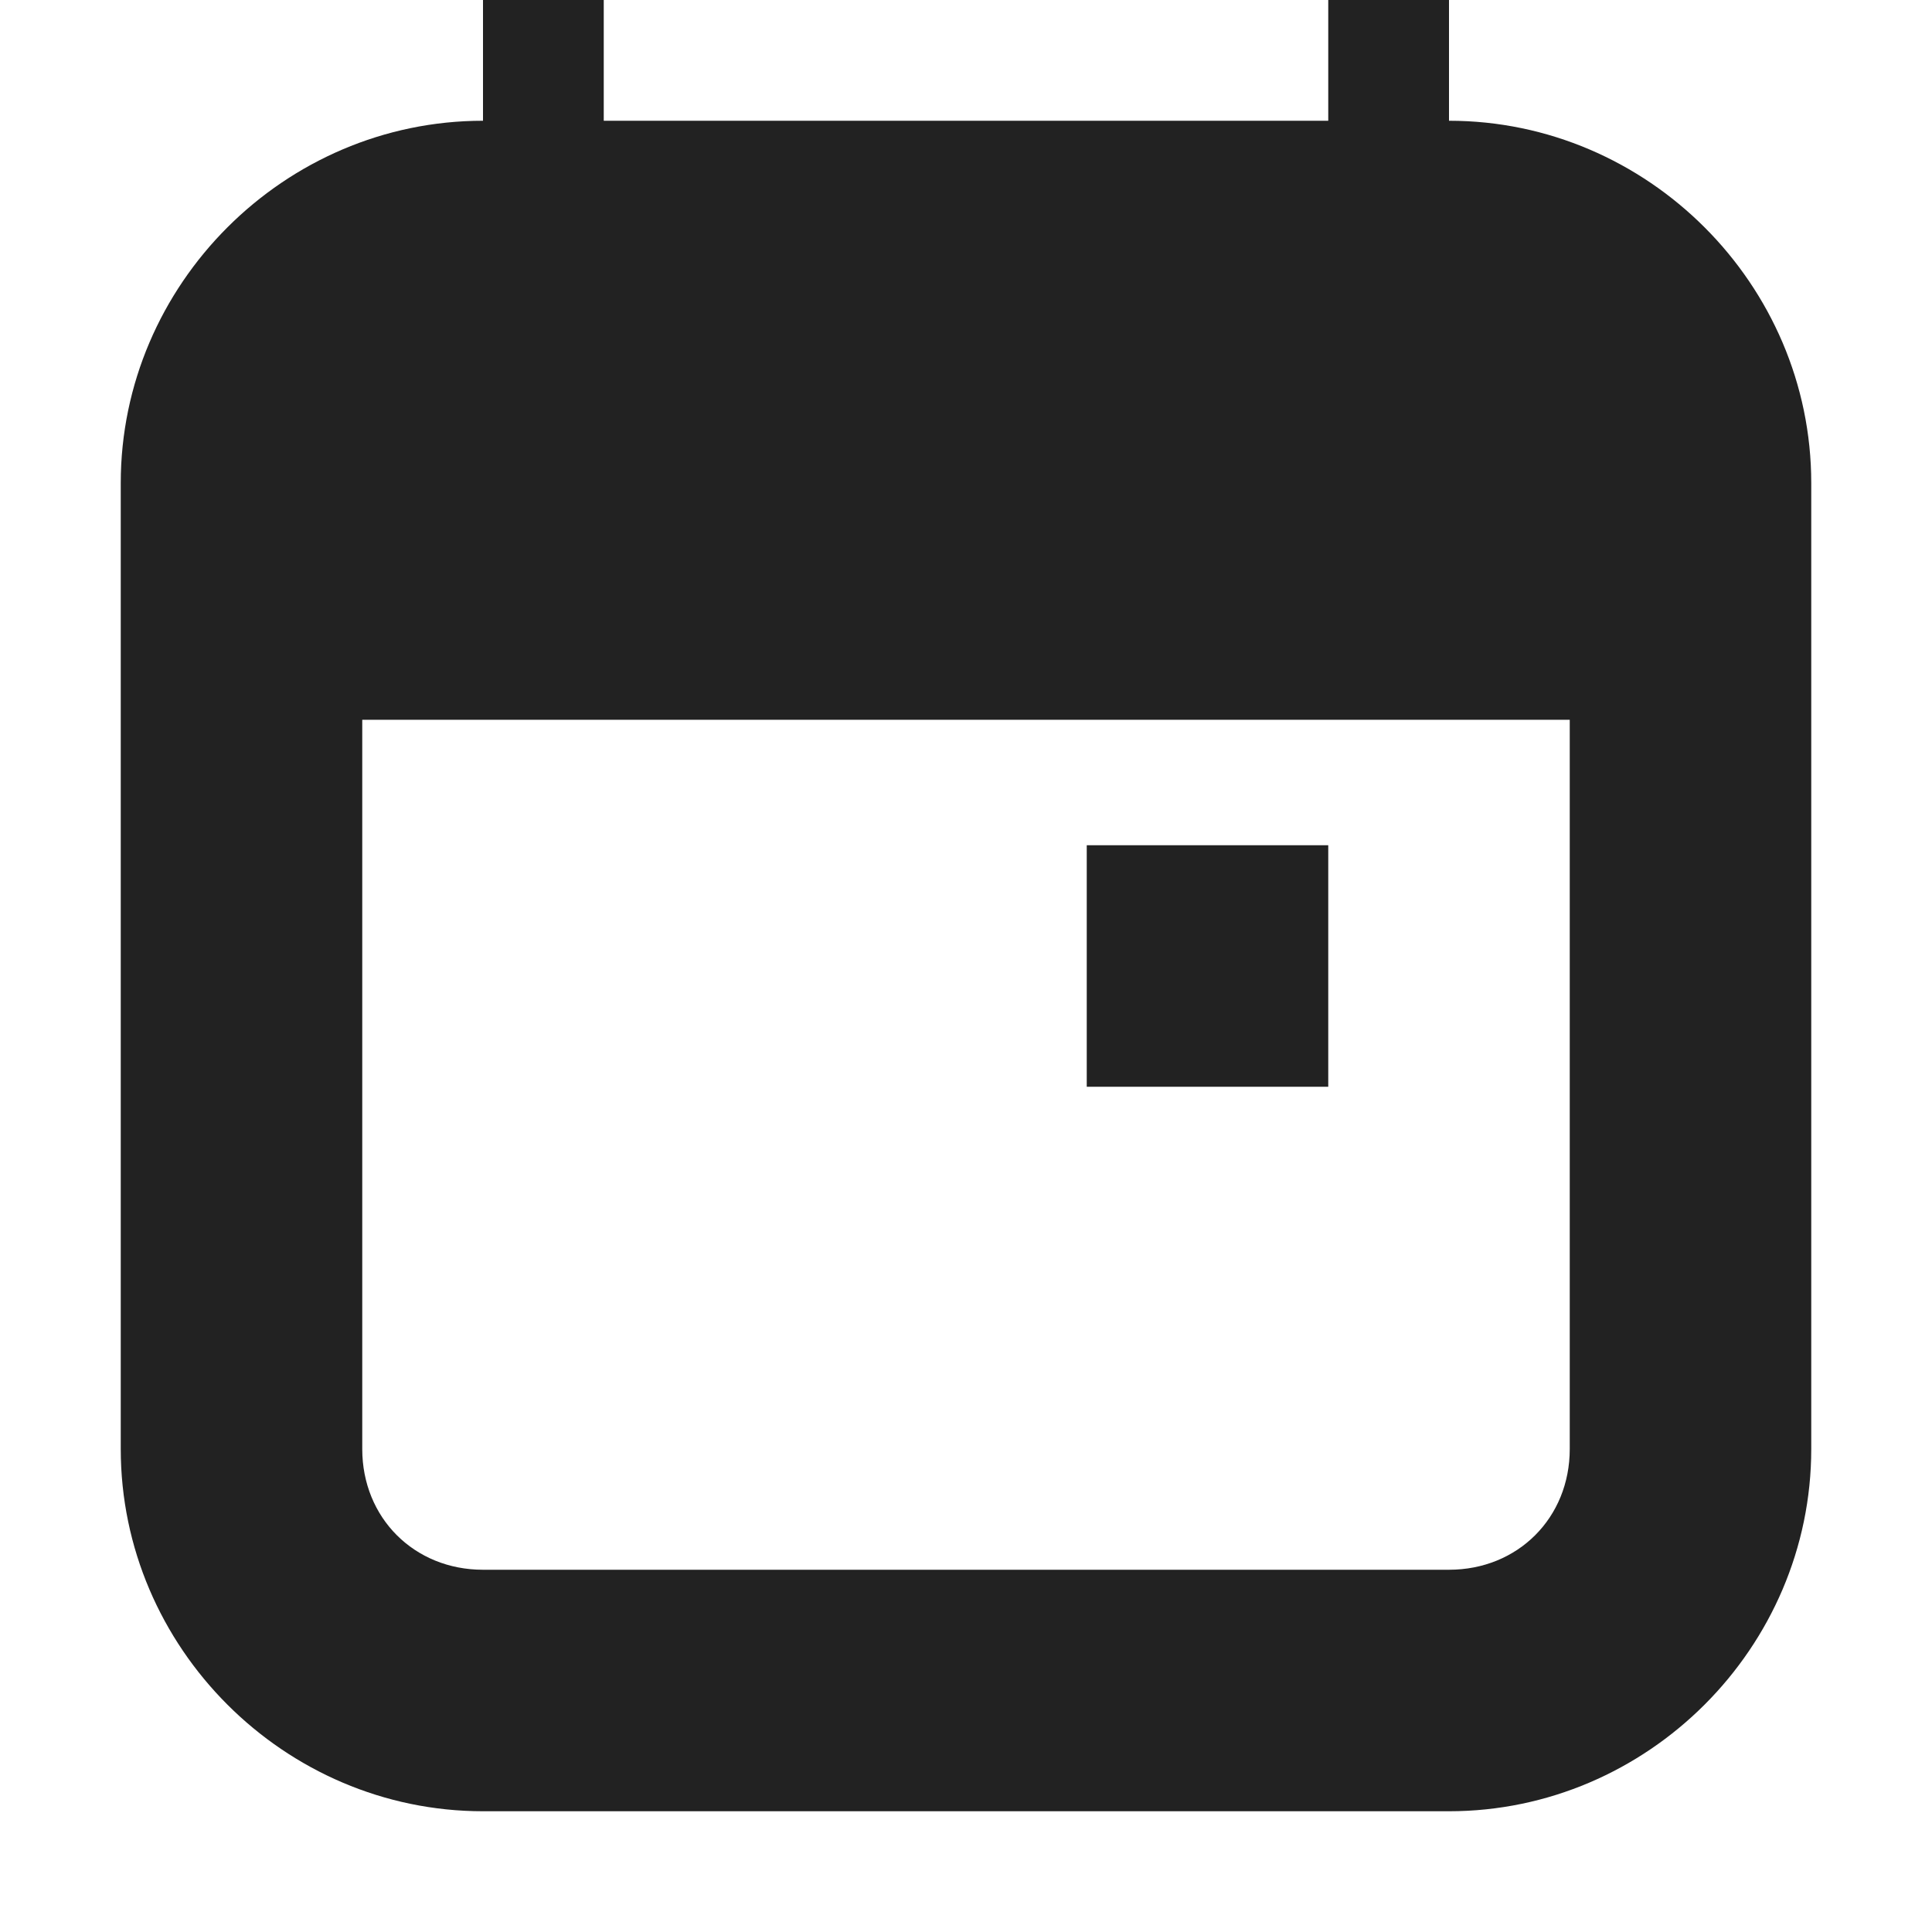
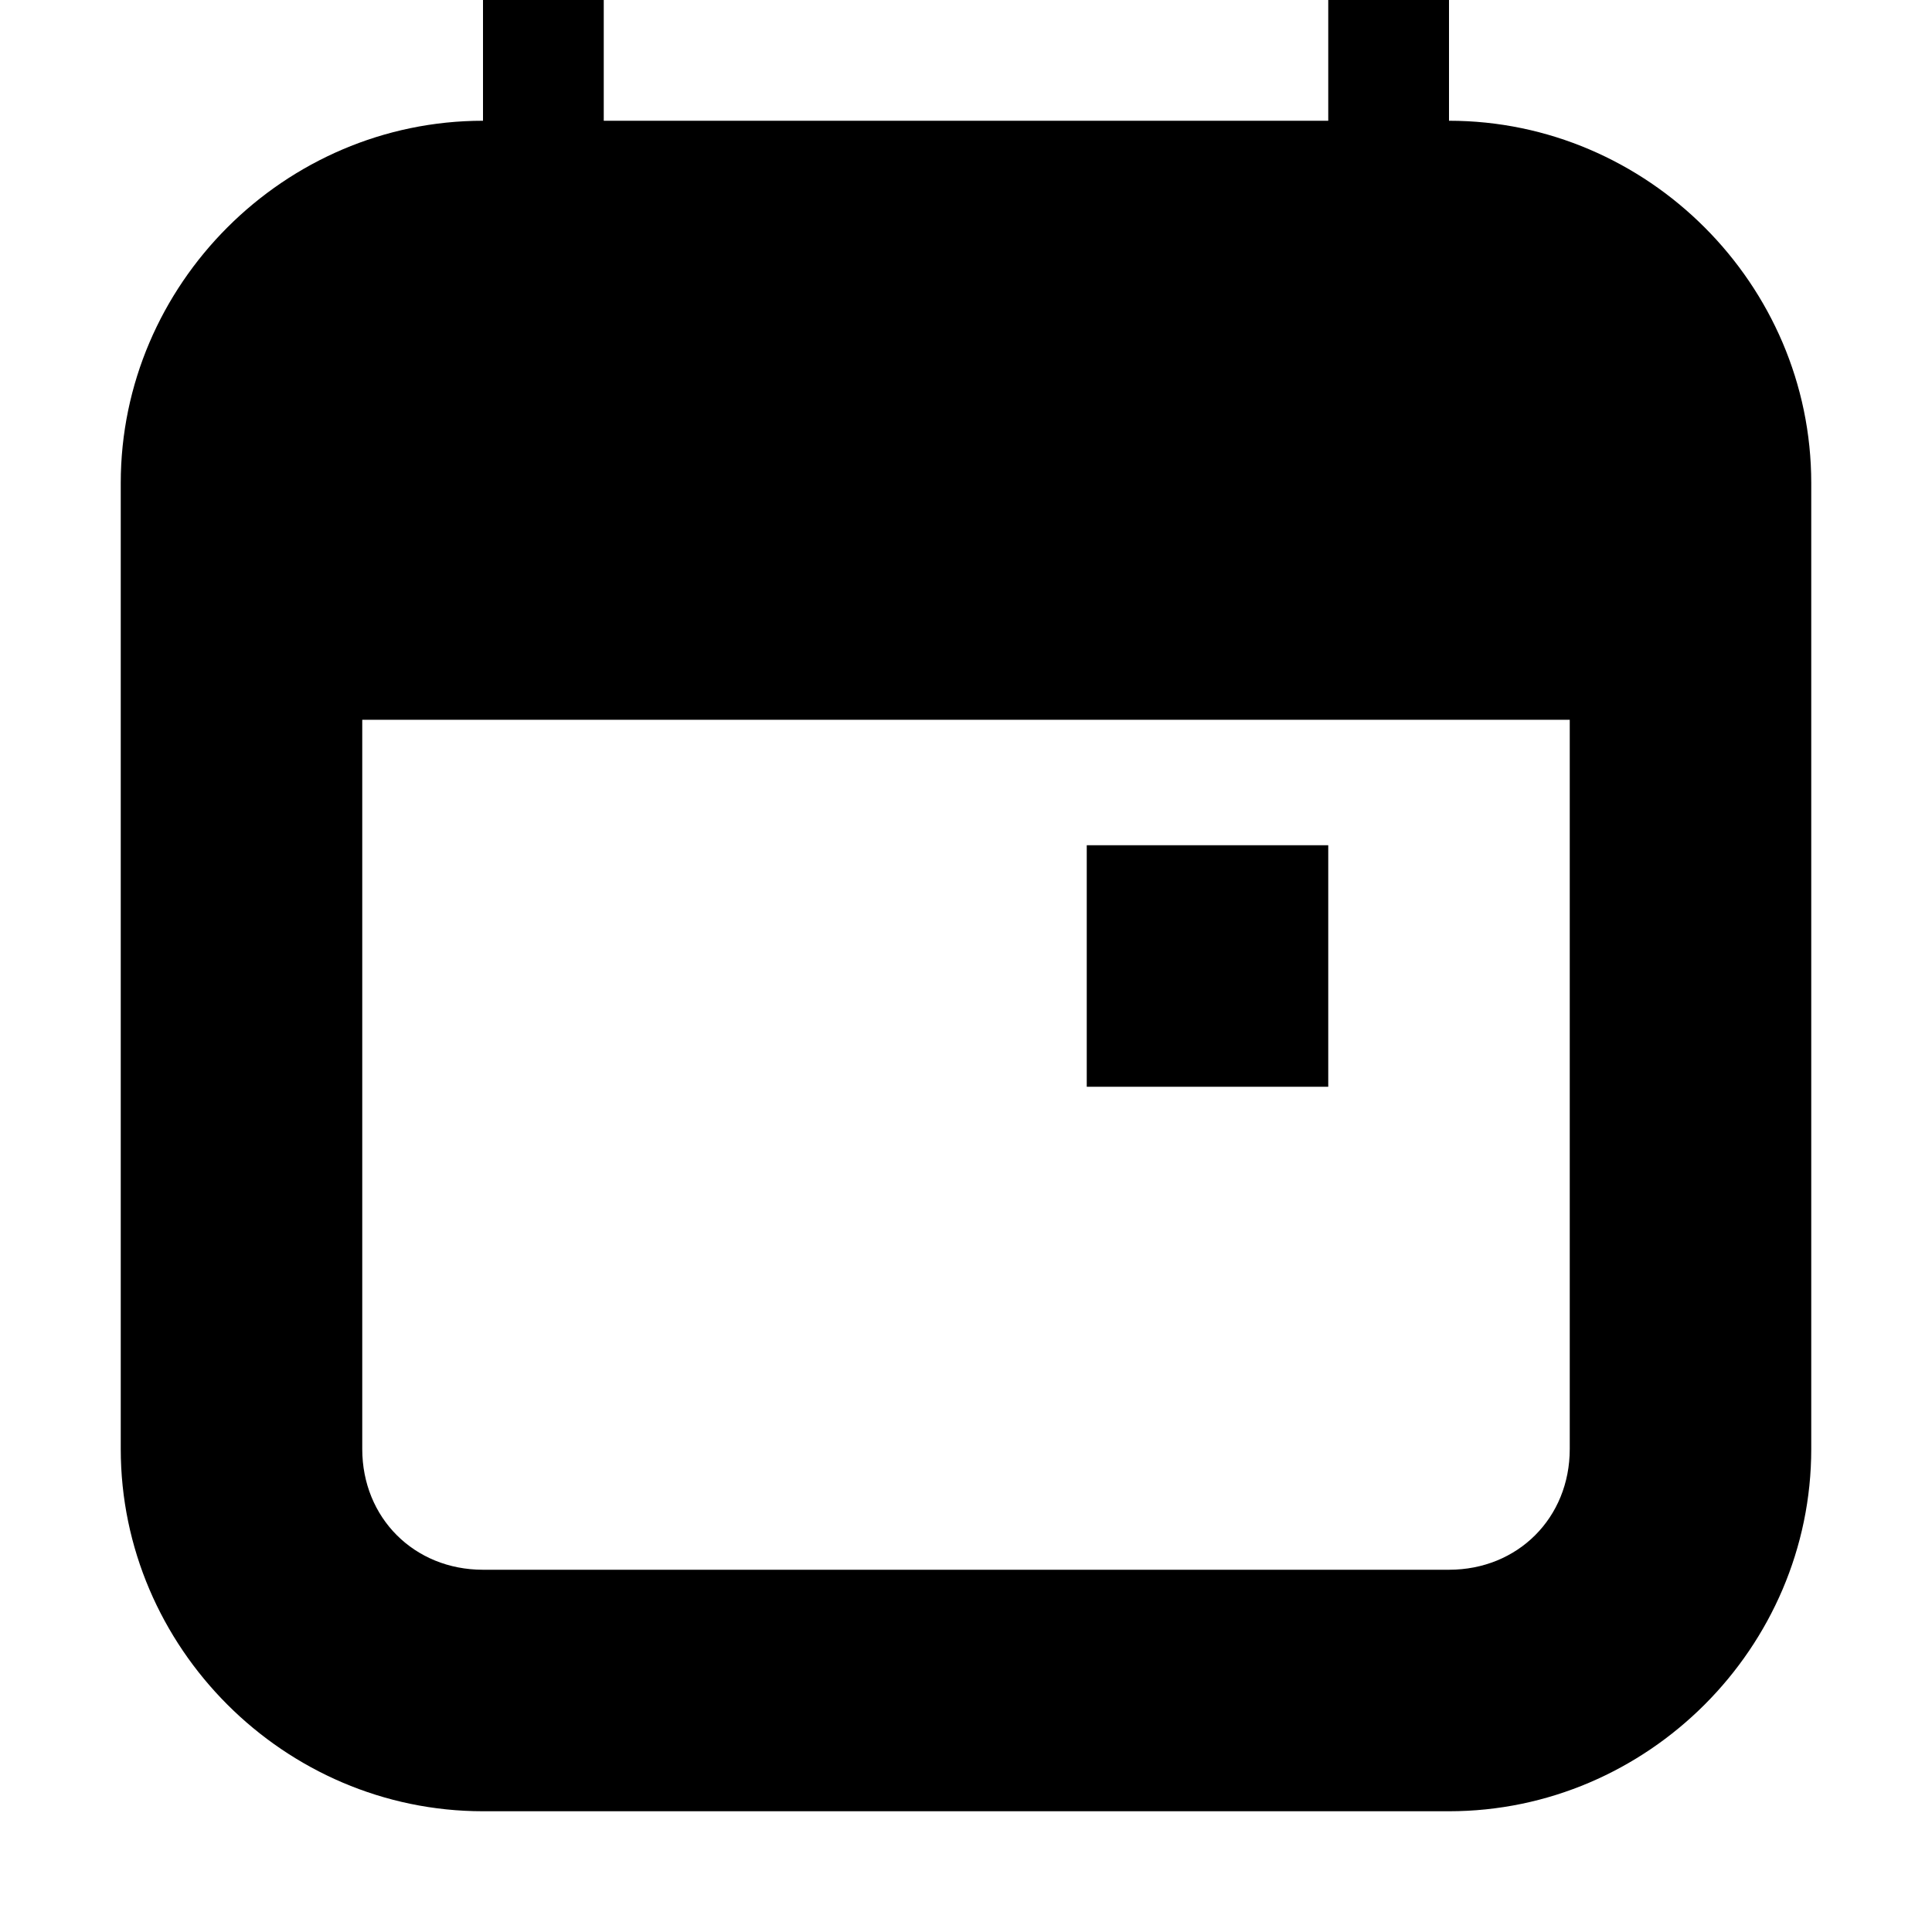
<svg xmlns="http://www.w3.org/2000/svg" height="16px" viewBox="0 0 16 16" width="16px">
-   <path d="m 4 0 v 1 c -1.645 0 -3 1.355 -3 3 v 8 c 0 1.645 1.355 3 3 3 h 8 c 1.645 0 3 -1.355 3 -3 v -8 c 0 -1.645 -1.355 -3 -3 -3 v -1 h -1 v 1 h -6 v -1 z m -1 5.961 h 10 v 6.039 c 0 0.57 -0.43 1 -1 1 h -8 c -0.57 0 -1 -0.43 -1 -1 z m 6 1.039 v 2 h 2 v -2 z m 0 0" fill="#222222" />
+   <path d="m 4 0 v 1 c -1.645 0 -3 1.355 -3 3 v 8 c 0 1.645 1.355 3 3 3 h 8 c 1.645 0 3 -1.355 3 -3 v -8 c 0 -1.645 -1.355 -3 -3 -3 v -1 h -1 v 1 h -6 v -1 z m -1 5.961 h 10 v 6.039 c 0 0.57 -0.43 1 -1 1 h -8 c -0.57 0 -1 -0.43 -1 -1 z m 6 1.039 v 2 h 2 v -2 z m 0 0" fill="#000000" />
</svg>
